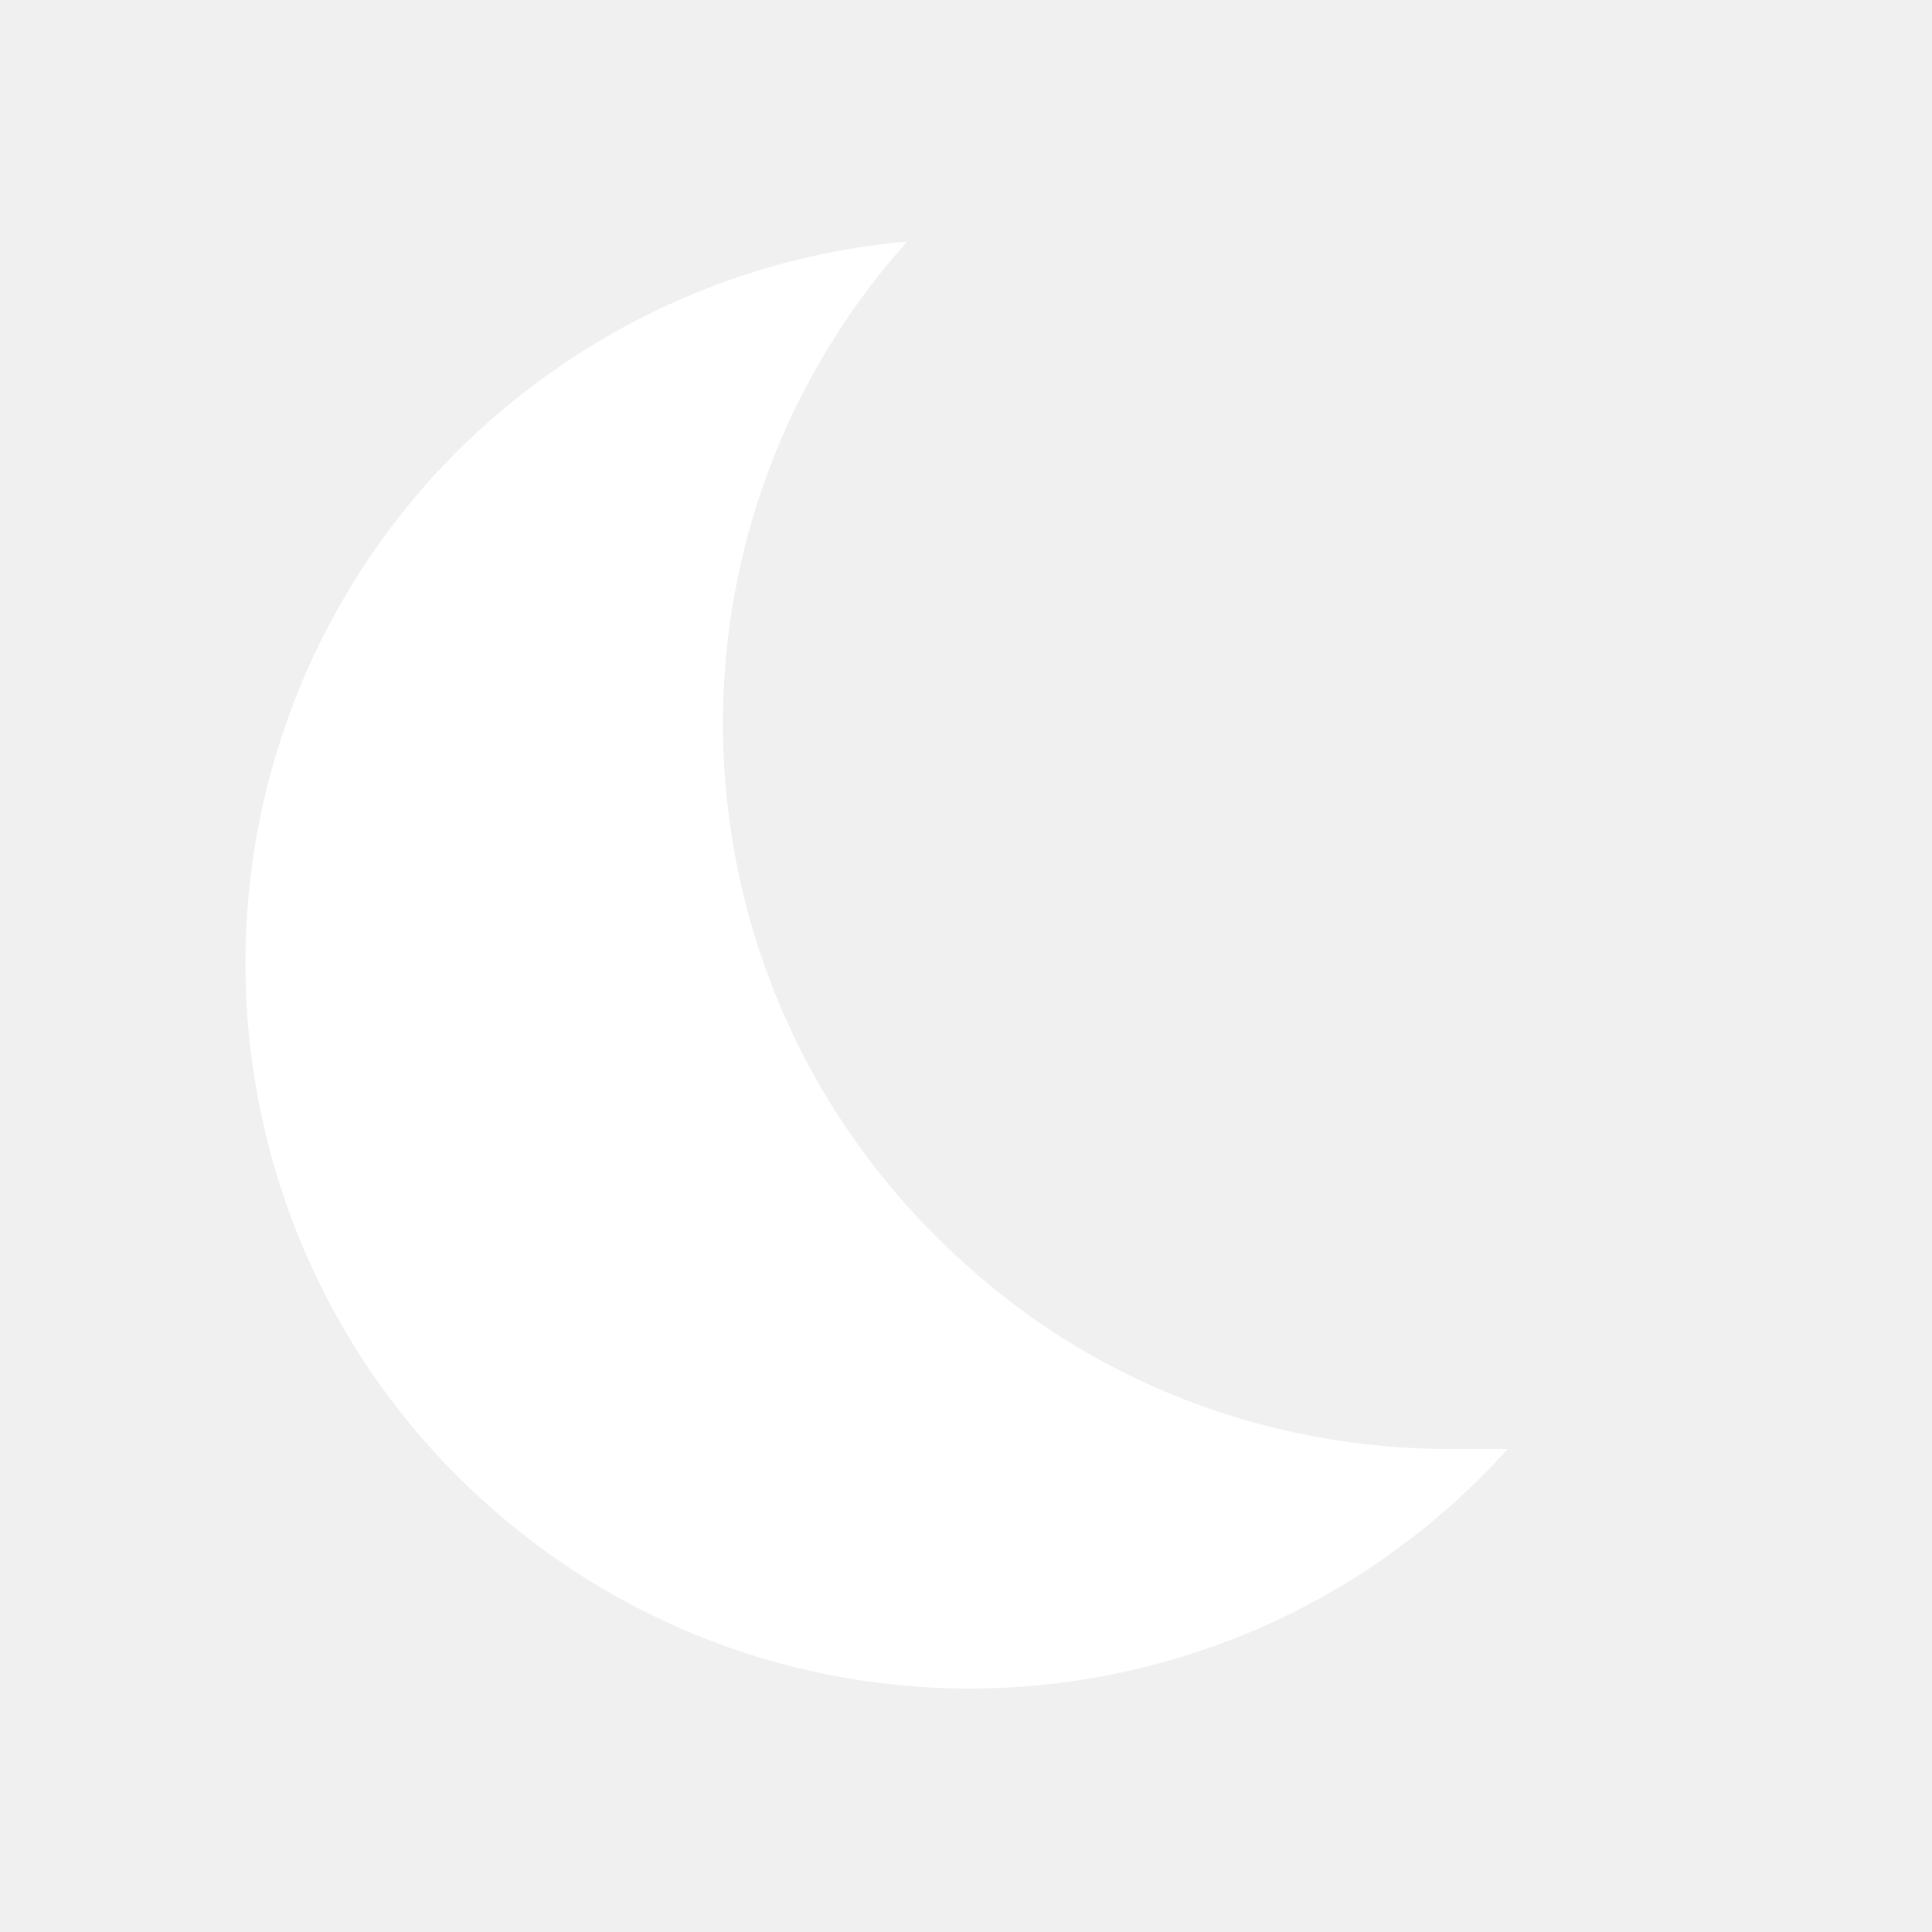
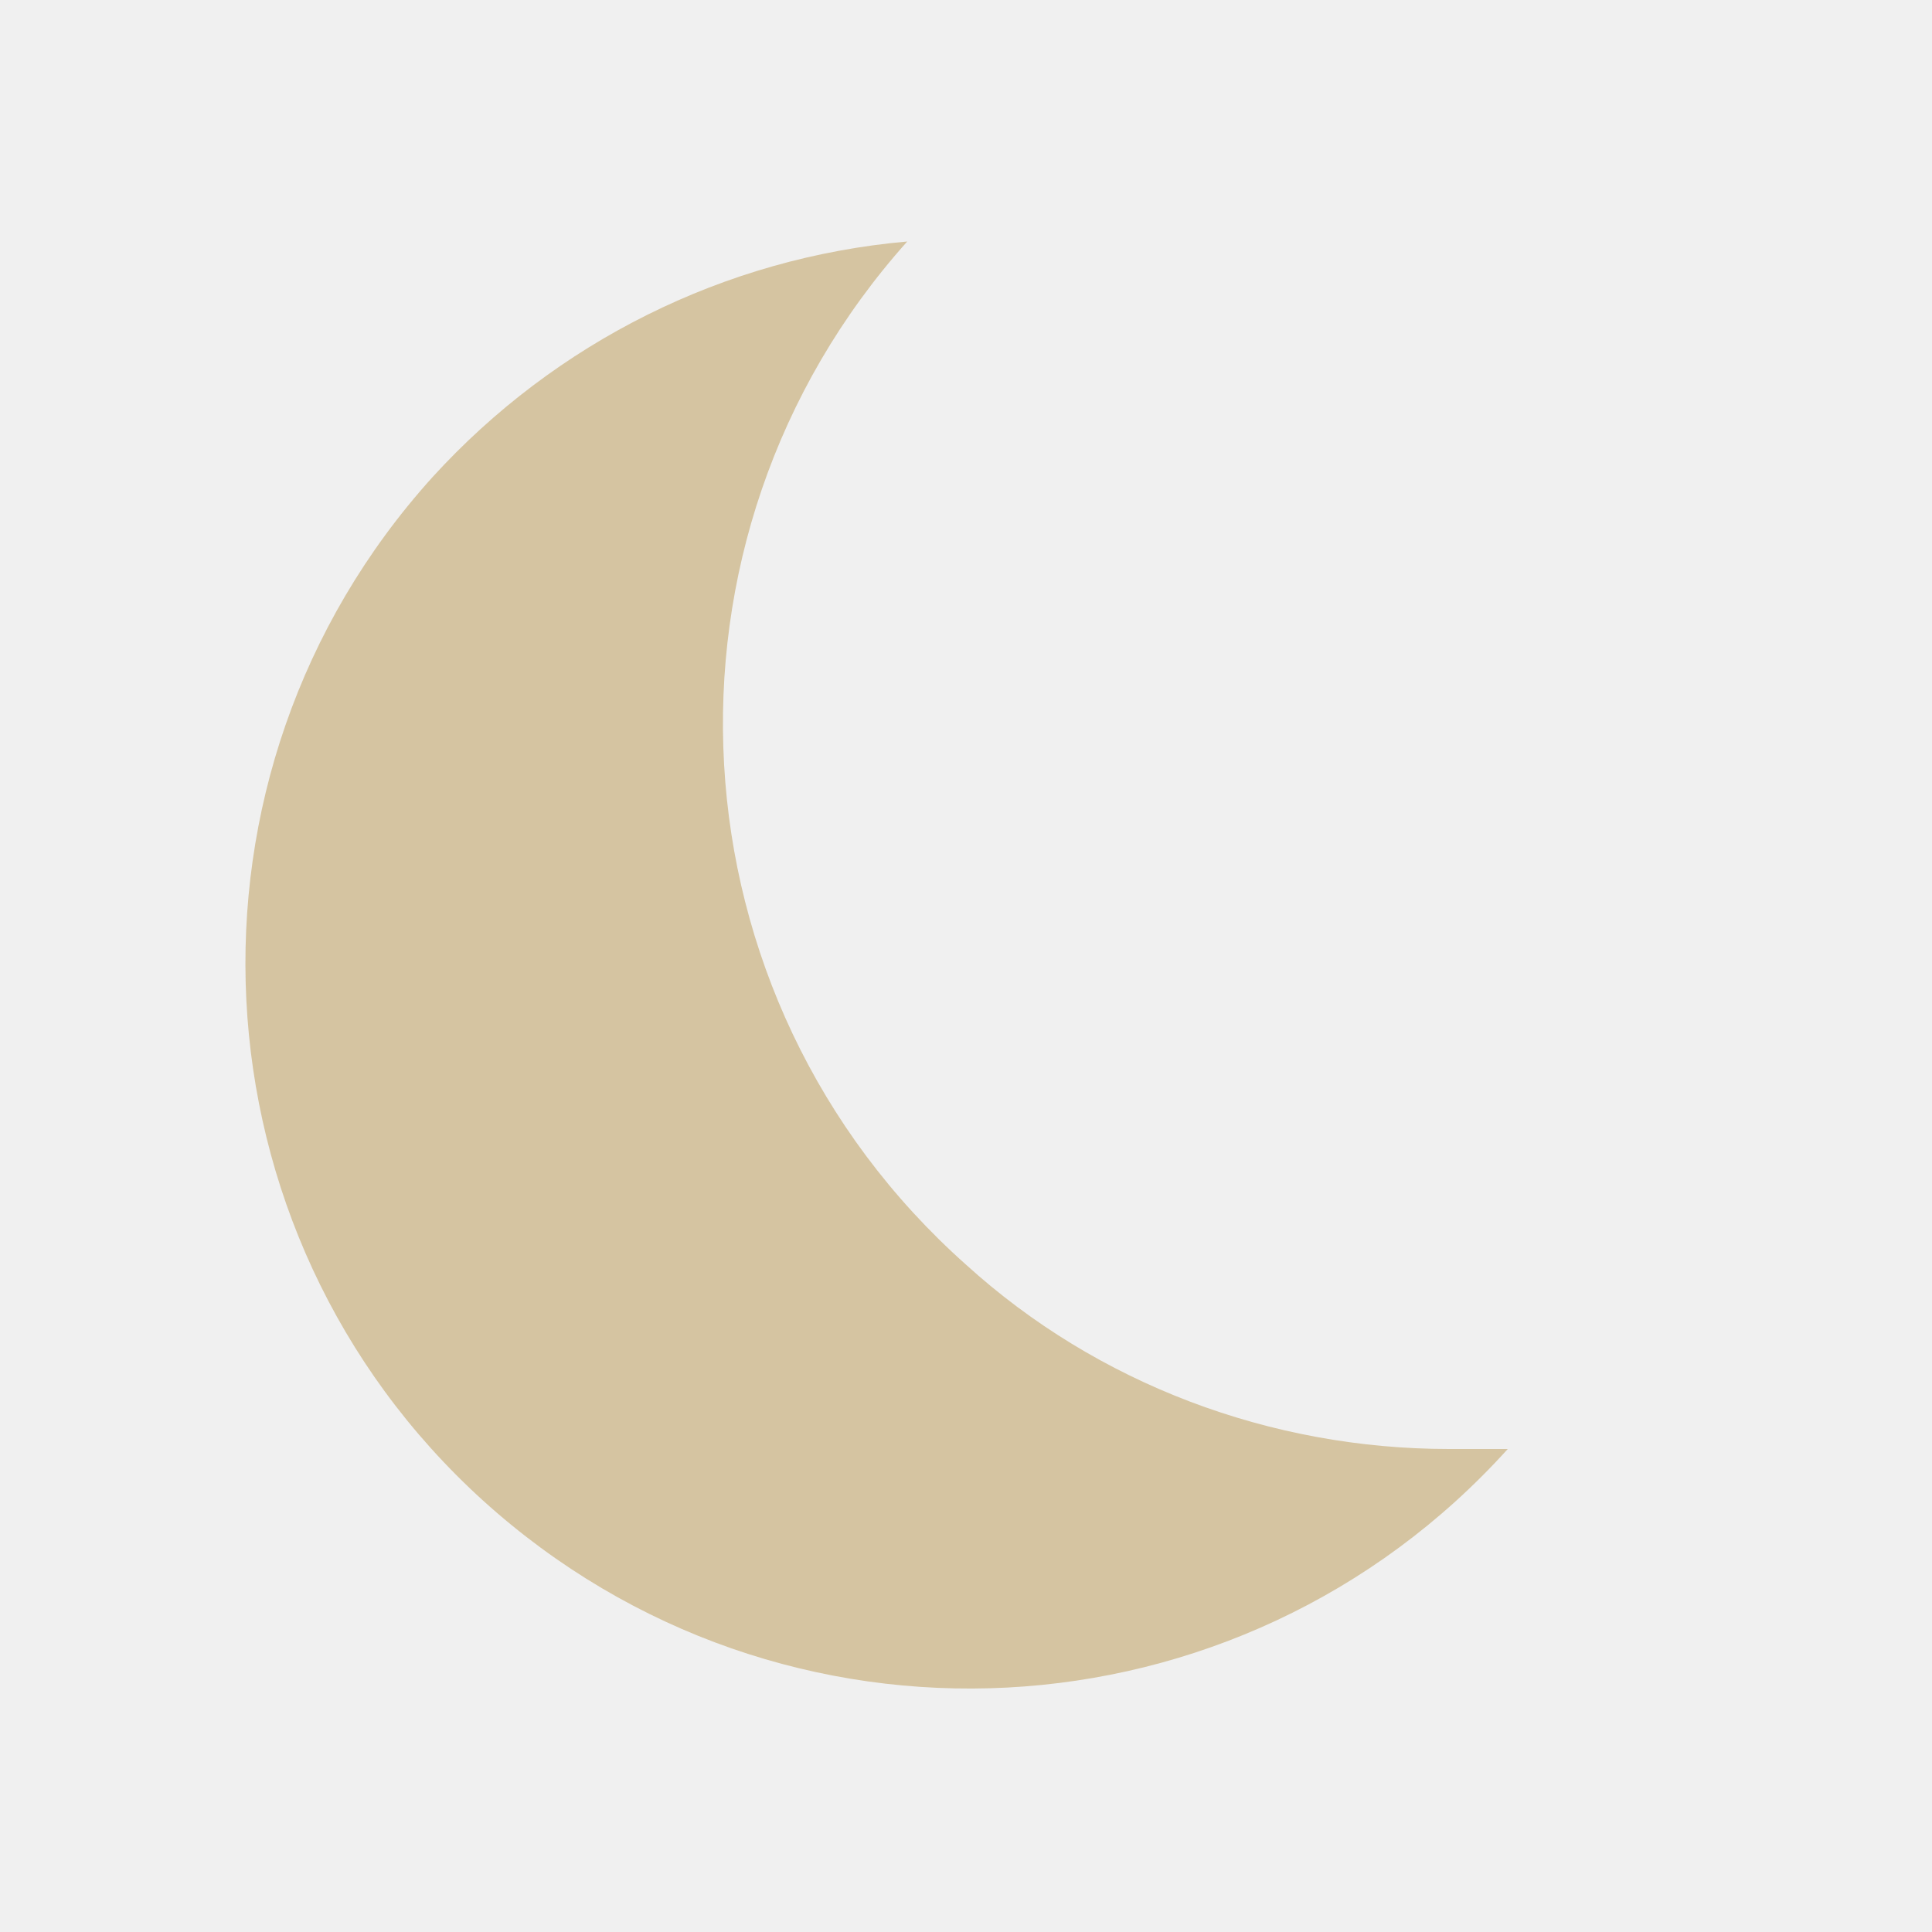
<svg xmlns="http://www.w3.org/2000/svg" version="1.1" width="240" height="240" viewBox="0 0 24 24">
-   <path fill="#ffffff" d="M18.73,18C15.4,21.69 9.71,22 6,18.64C2.33,15.31 2.04,9.62 5.37,5.93C6.9,4.25 9,3.2 11.27,3C7.96,6.7 8.27,12.39 12,15.71C13.63,17.19 15.78,18 18,18C18.25,18 18.5,18 18.73,18Z" />
+   <path fill="#d5c4a1" d="M18.73,18C15.4,21.69 9.71,22 6,18.64C2.33,15.31 2.04,9.62 5.37,5.93C6.9,4.25 9,3.2 11.27,3C7.96,6.7 8.27,12.39 12,15.71C13.63,17.19 15.78,18 18,18C18.25,18 18.5,18 18.73,18Z" />
</svg>
